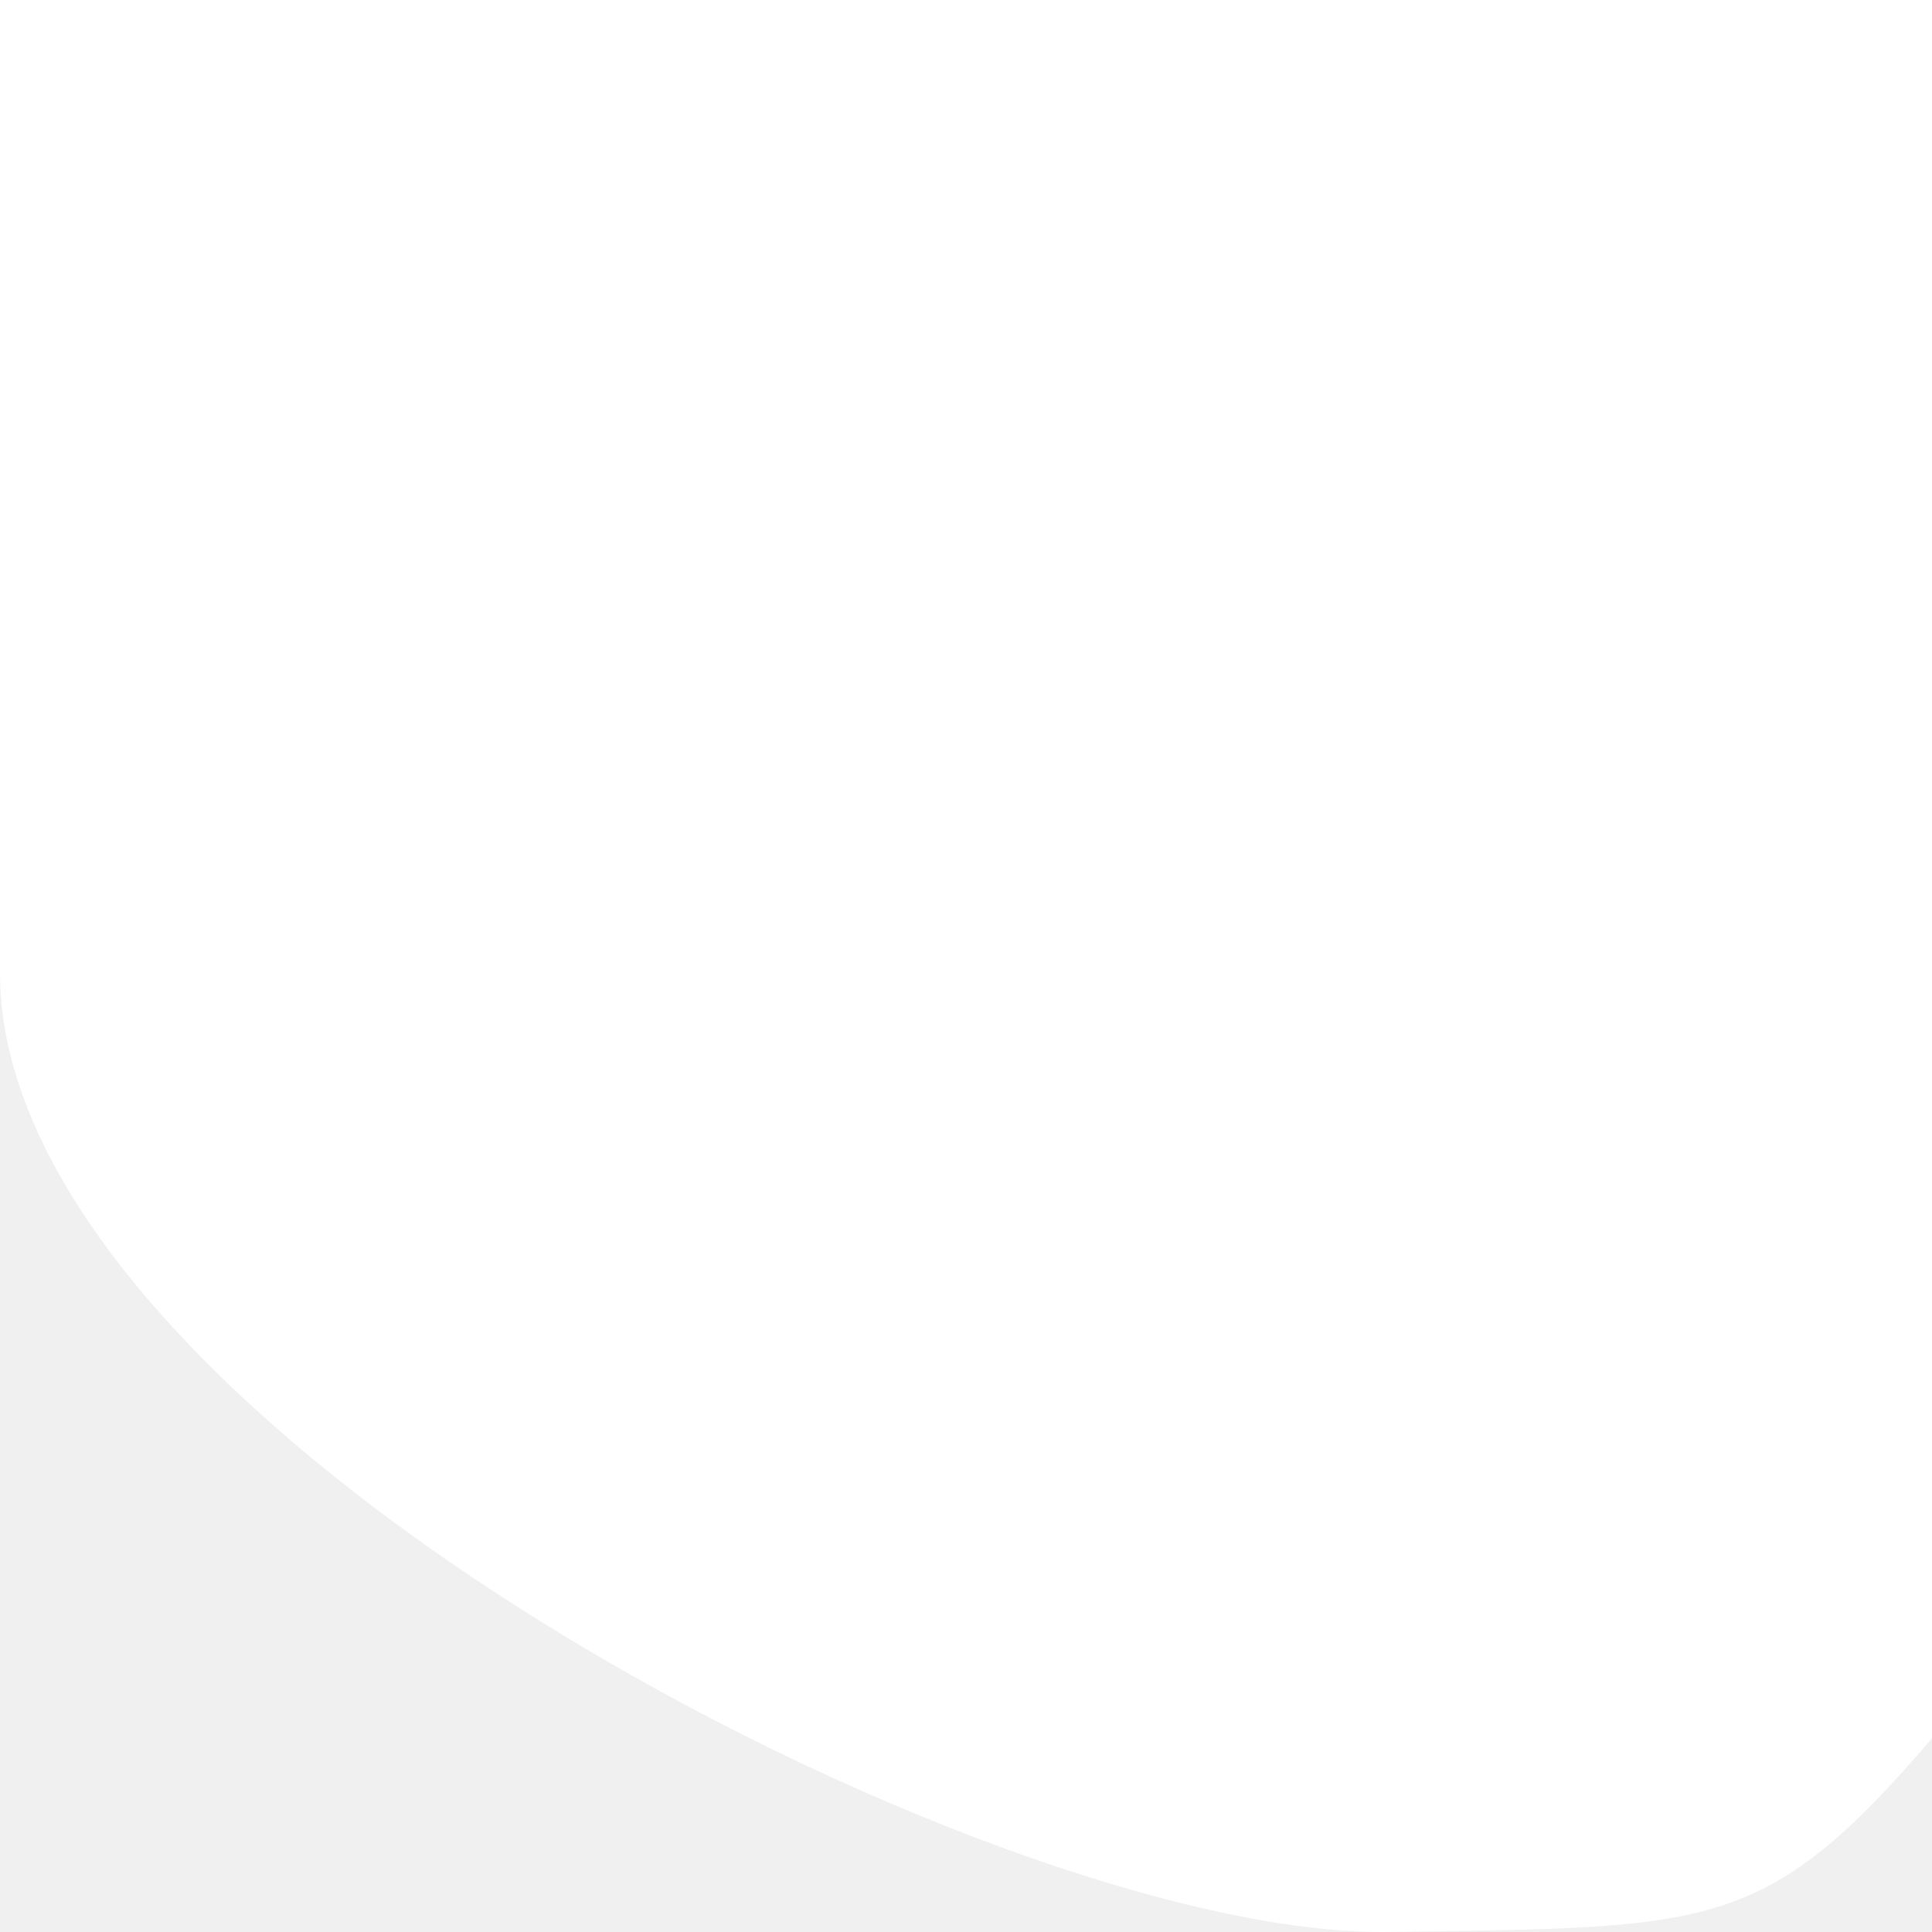
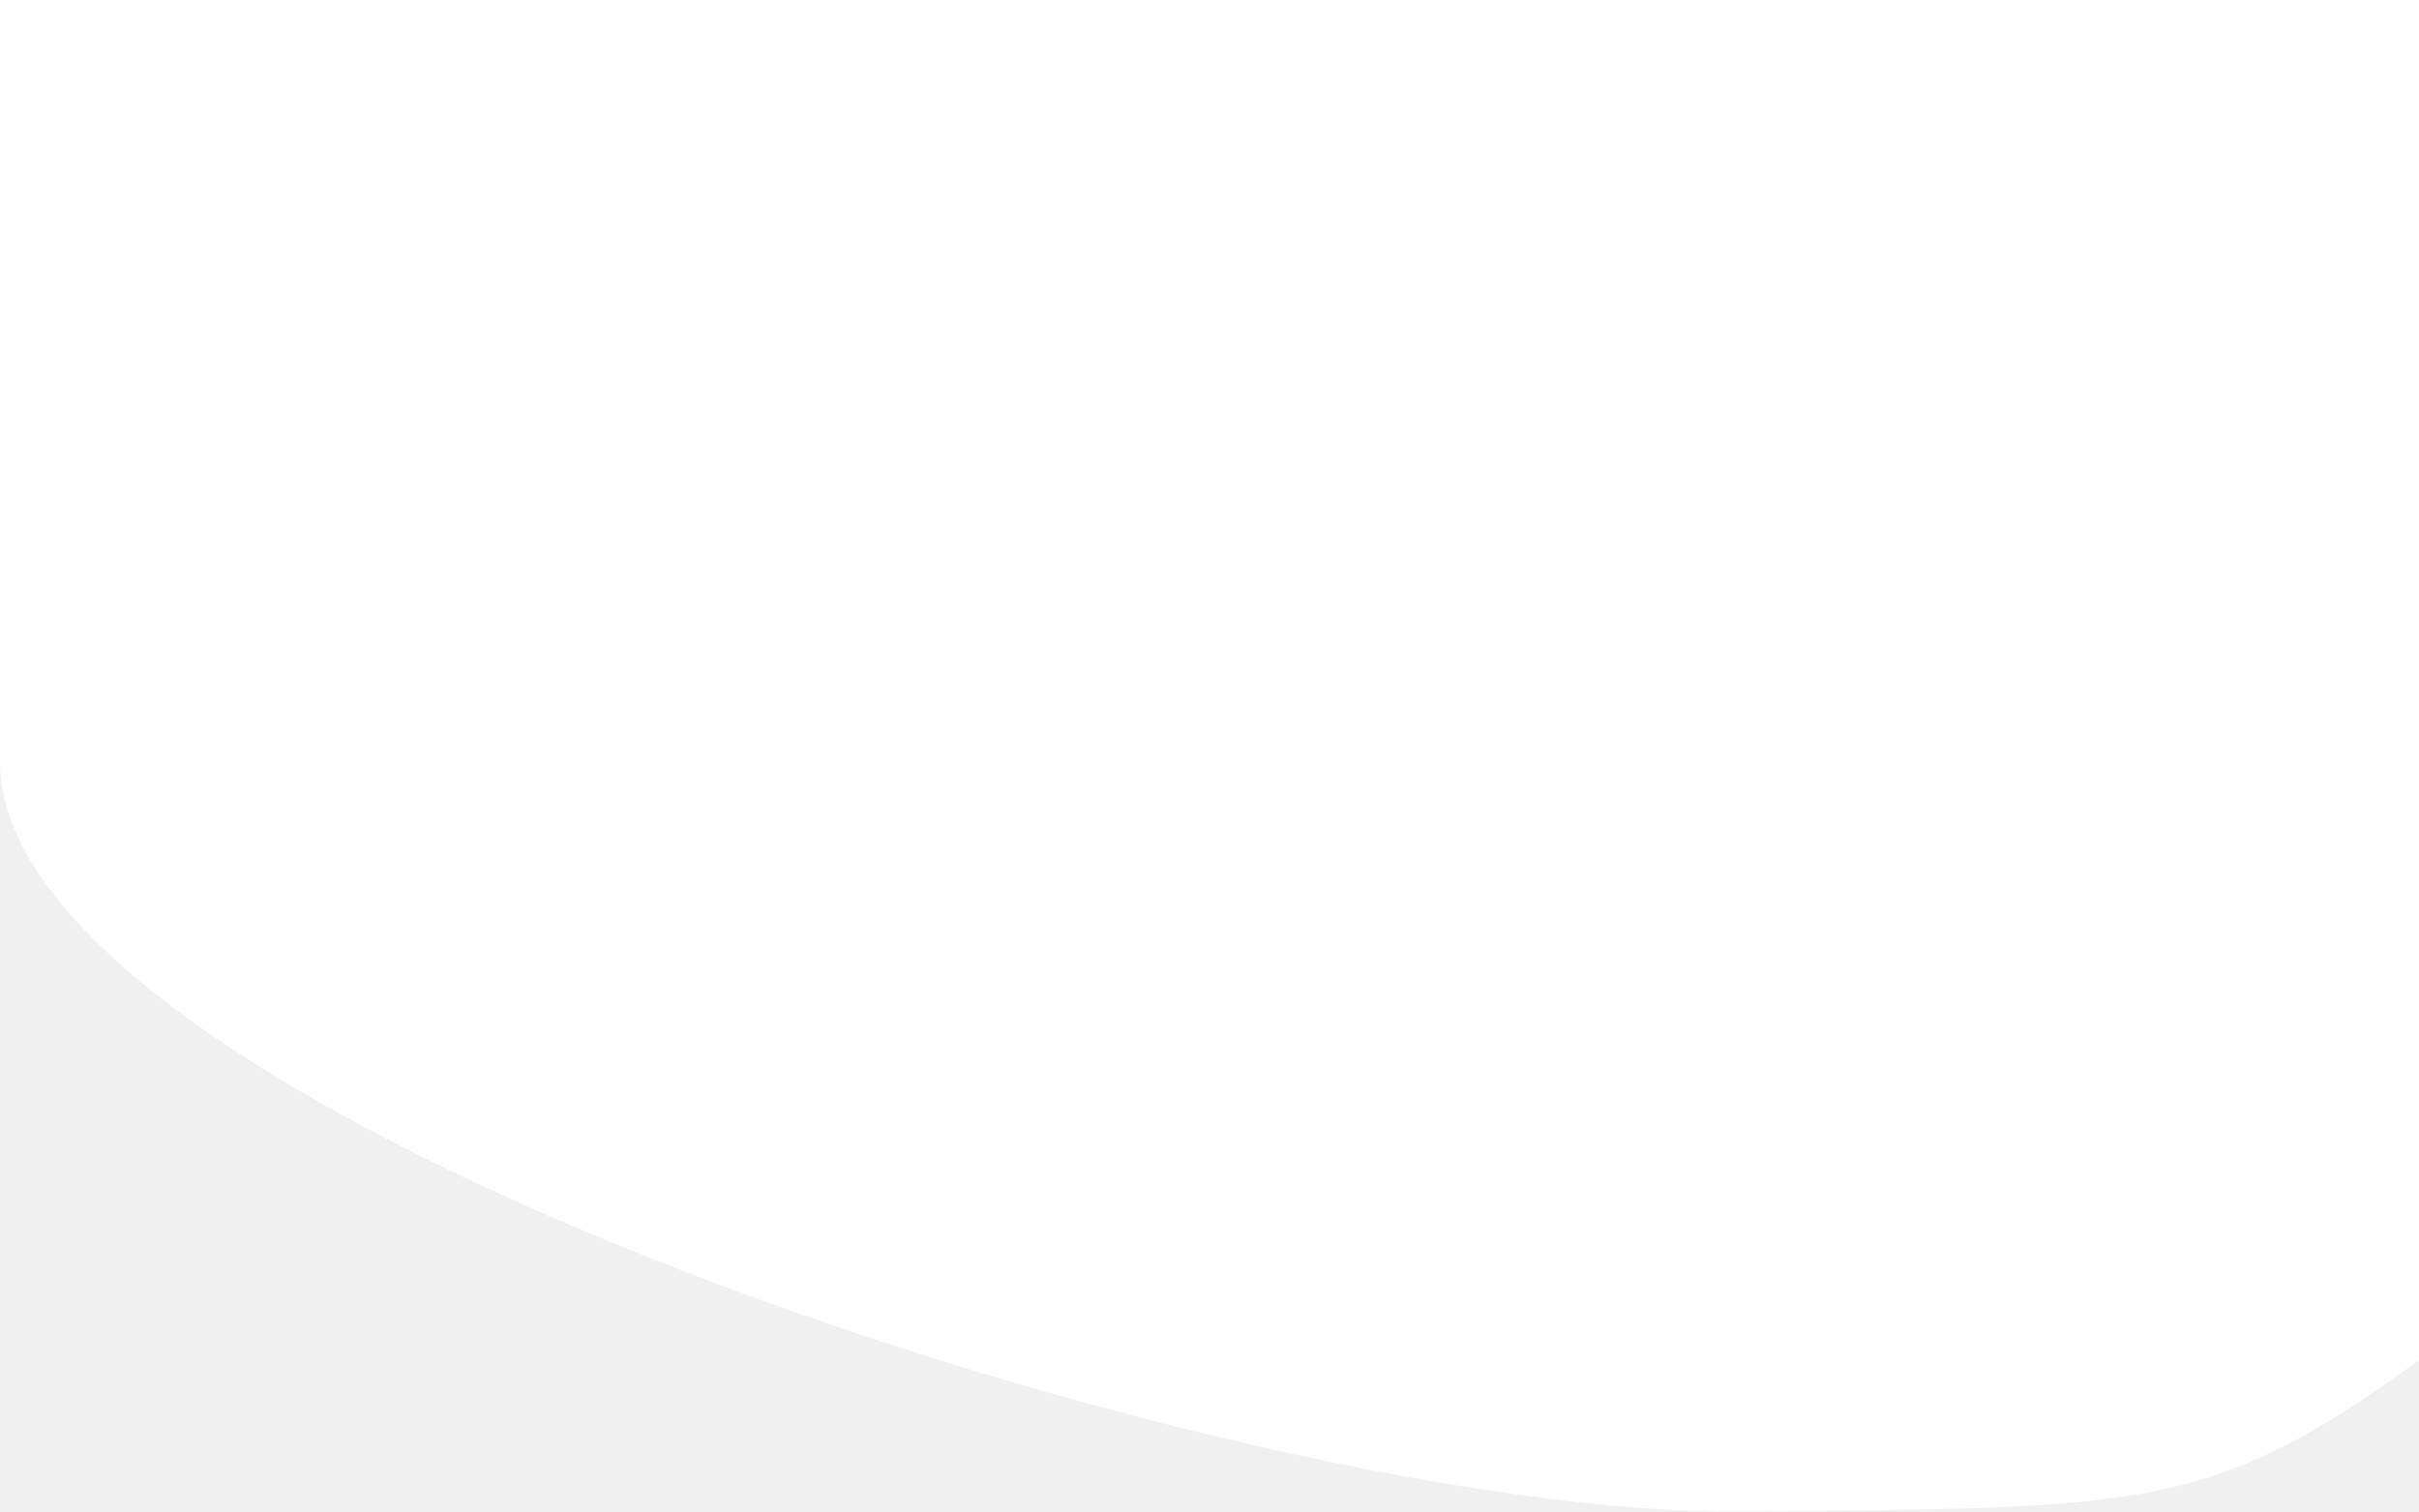
- <svg xmlns="http://www.w3.org/2000/svg" height="500" viewBox="0 0 132.292 132.292" width="500">
-   <path d="m0 11.25h285.75v206.076c-24.875 23.264-32.823 22.348-80.32 22.943-58.899.738-205.43-60.122-205.43-113.667z" fill="#fff" stroke-linecap="round" stroke-width=".973" transform="matrix(.462963 0 0 .5776284 0 -6.498314)" />
+ <svg xmlns="http://www.w3.org/2000/svg" height="500" viewBox="0 0 211.667 132.292" width="800">
+   <path d="m0-0h211.667v119.035c-18.426 13.438-24.313 12.909-59.496 13.252-43.629.426-152.17-34.728-152.17-65.658z" fill="#fff" stroke-linecap="round" stroke-width=".636" />
</svg>
